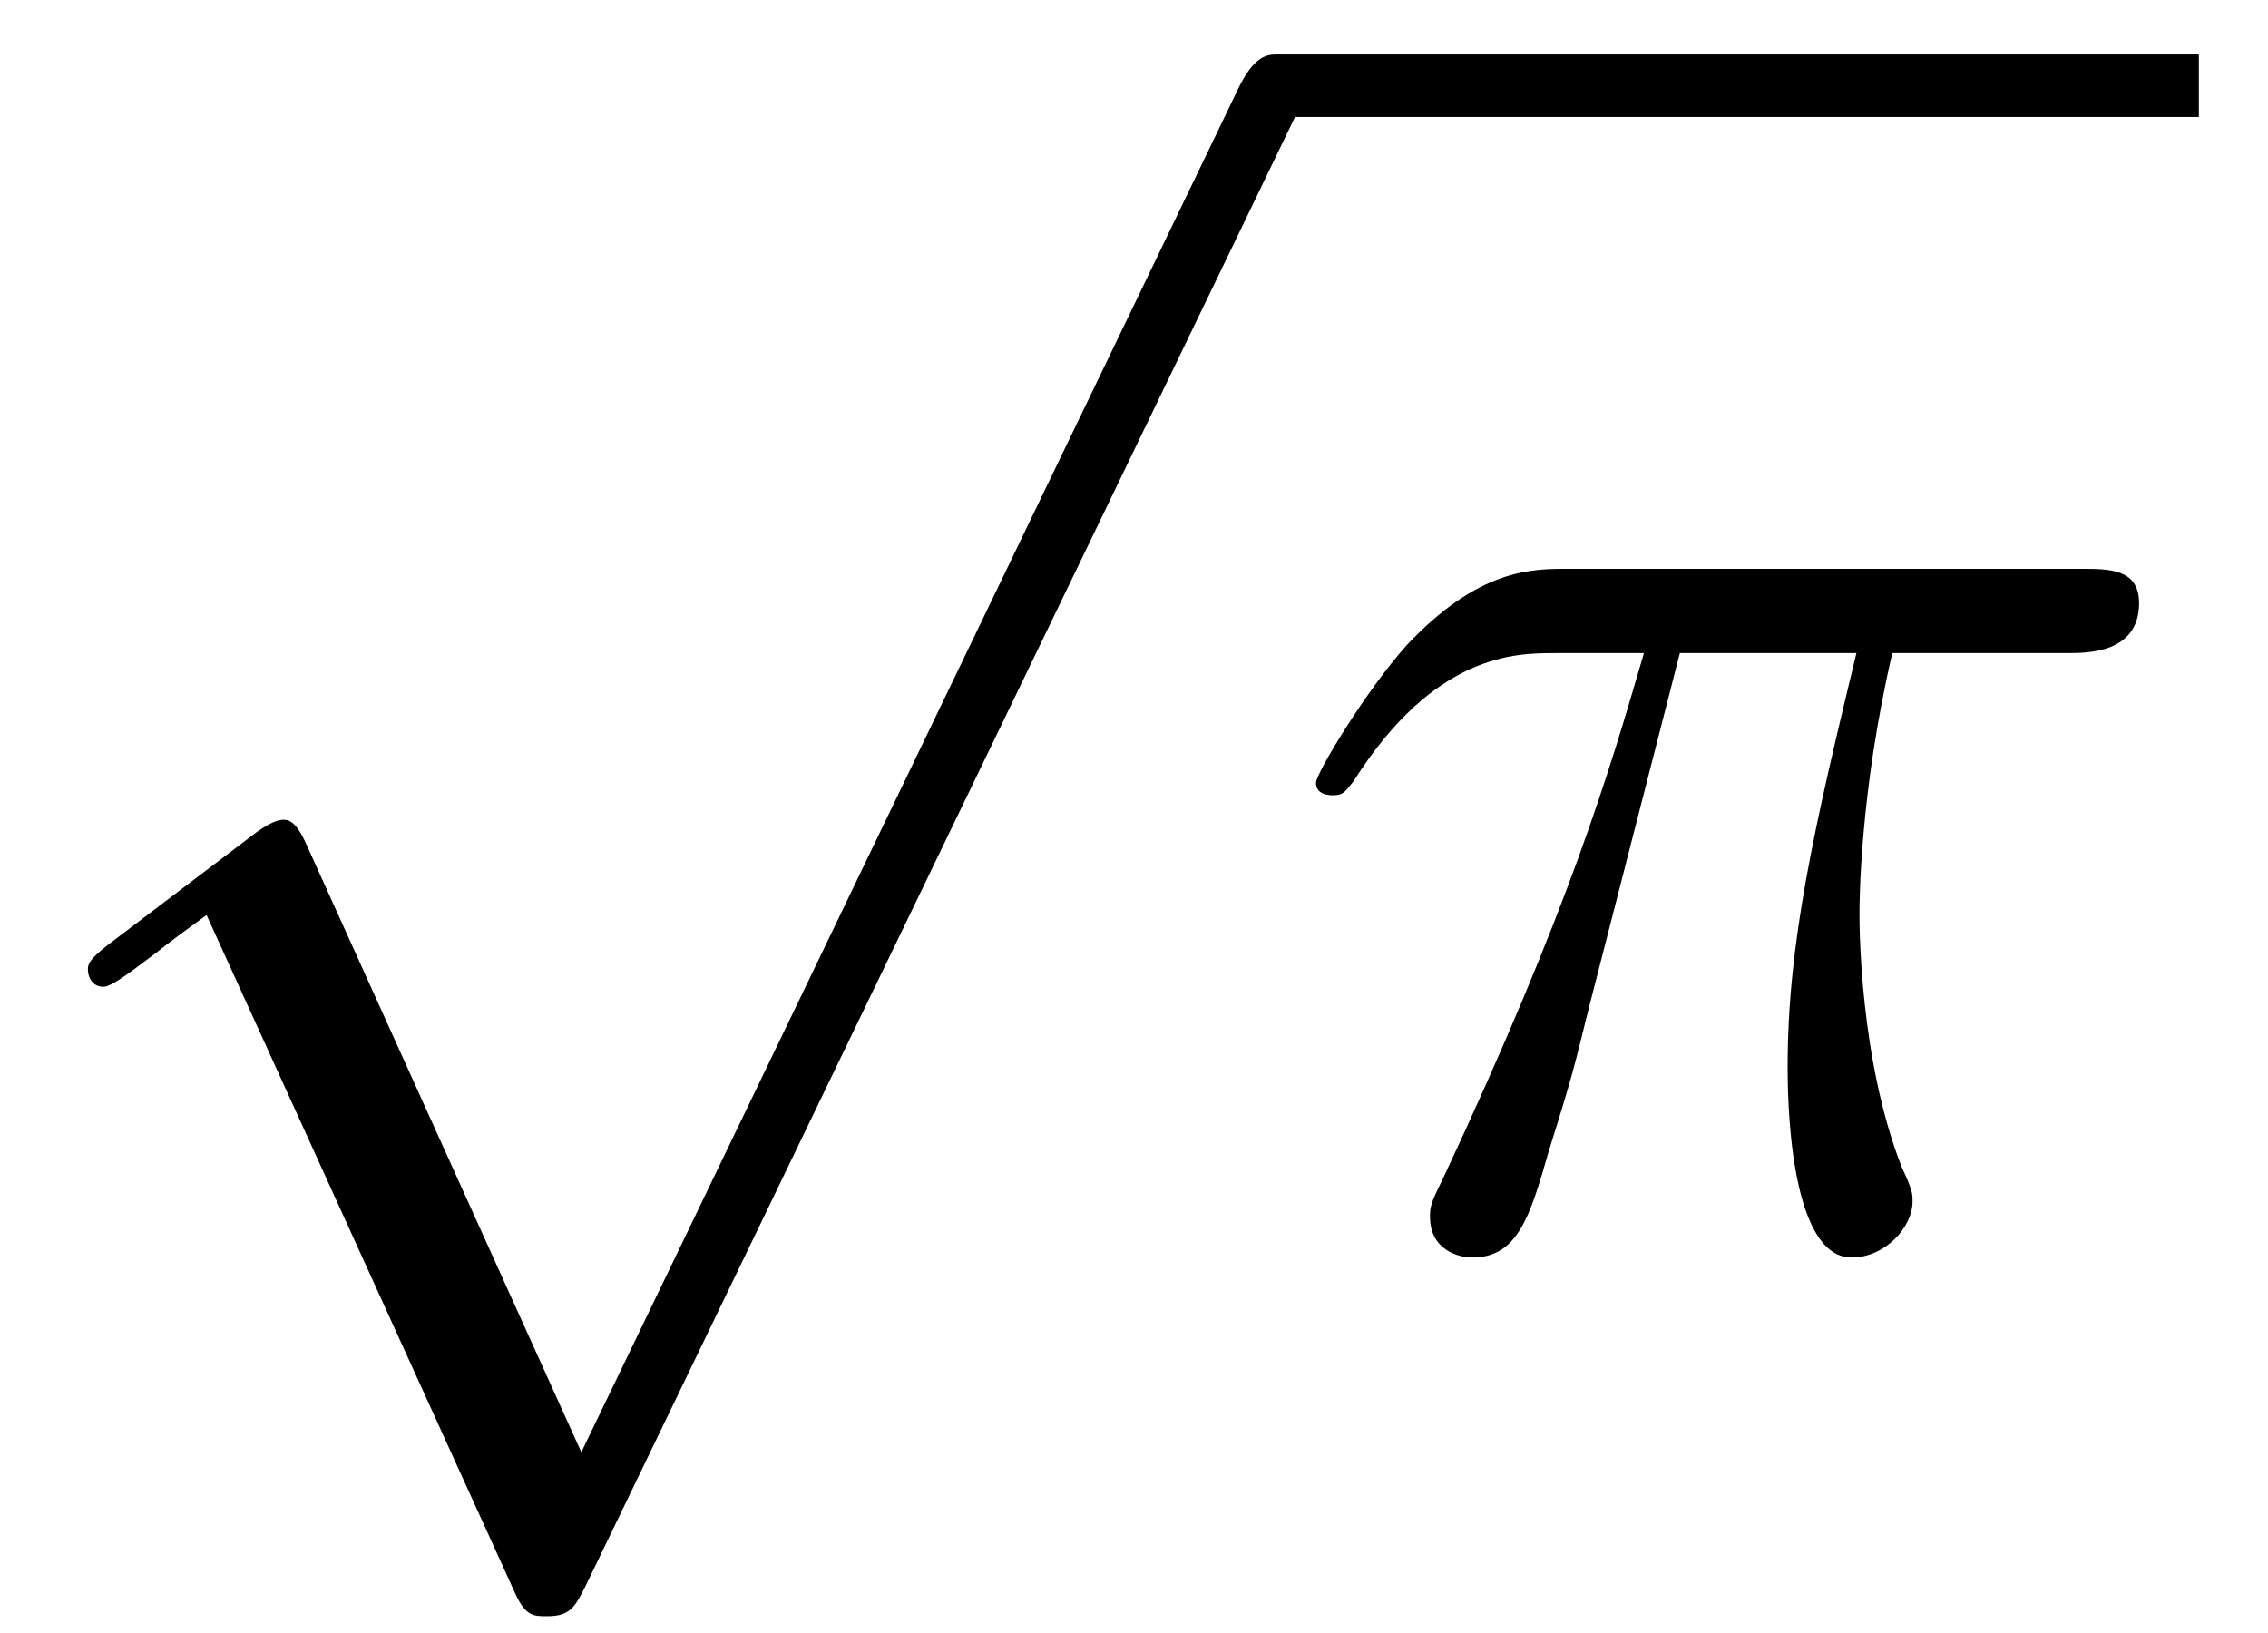
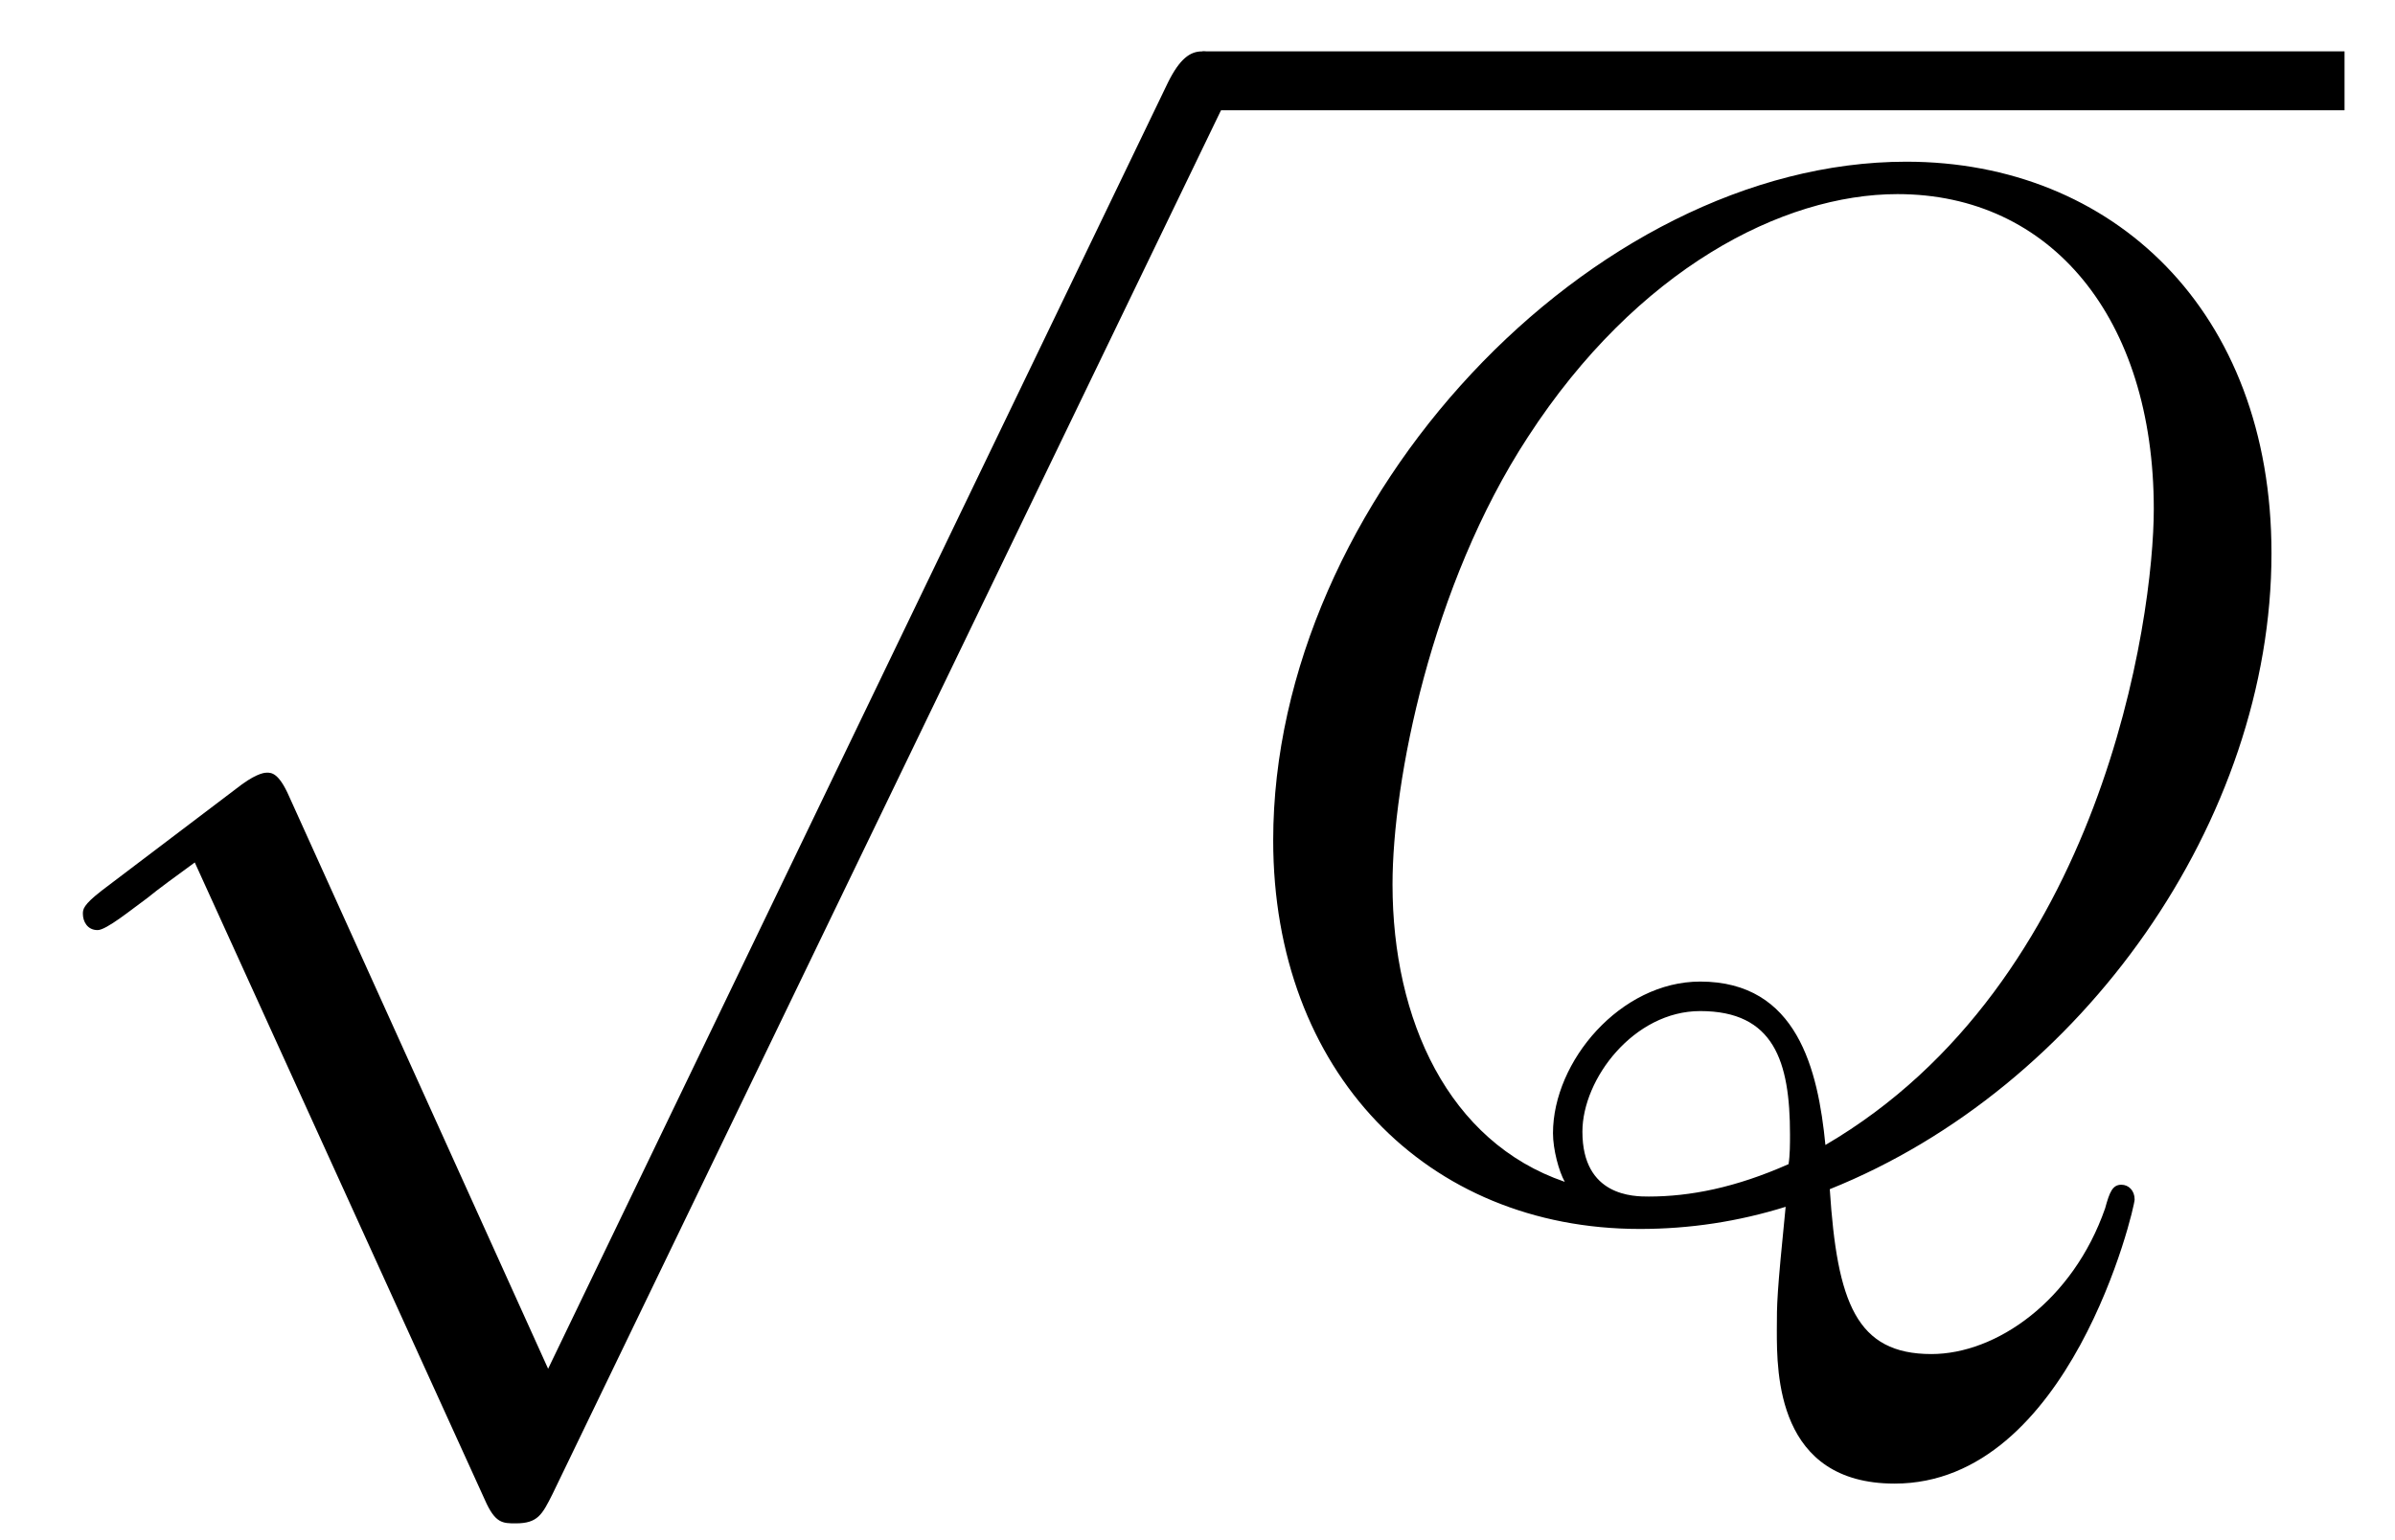
- <svg xmlns="http://www.w3.org/2000/svg" version="1.1" width="25pt" height="18pt" viewBox="0 -18 25 18">
+ <svg xmlns="http://www.w3.org/2000/svg" version="1.1" width="28pt" height="18pt" viewBox="0 -18 28 18">
  <g id="page1">
    <g transform="matrix(1 0 0 -1 0 0)">
      <path d="M6.408 1.993L3.379 8.689C3.258 8.964 3.172 8.964 3.12 8.964C3.103 8.964 3.017 8.964 2.828 8.827L1.192 7.587C.969 7.415 .969 7.364 .969 7.312C.969 7.226 1.02 7.123 1.141 7.123C1.244 7.123 1.537 7.364 1.726 7.501C1.829 7.587 2.088 7.777 2.277 7.914L5.668 .461C5.789 .185 5.875 .185 6.03 .185C6.288 .185 6.339 .288 6.46 .529L14.275 16.711C14.396 16.952 14.396 17.021 14.396 17.055C14.396 17.228 14.258 17.399 14.052 17.399C13.914 17.399 13.793 17.313 13.656 17.038L6.408 1.993Z" />
-       <path d="M14.059 17.055H24.238" stroke="#000" fill="none" stroke-width=".689" stroke-miterlimit="10" />
-       <path d="M18.517 10.801H20.463C19.998 8.873 19.705 7.616 19.705 6.239C19.705 5.998 19.705 4.139 20.411 4.139C20.773 4.139 21.082 4.466 21.082 4.759C21.082 4.845 21.082 4.879 20.962 5.137C20.497 6.325 20.497 7.805 20.497 7.926C20.497 8.029 20.497 9.252 20.859 10.801H22.787C23.011 10.801 23.579 10.801 23.579 11.352C23.579 11.73 23.251 11.73 22.941 11.73H17.278C16.882 11.73 16.297 11.73 15.505 10.887C15.057 10.388 14.506 9.475 14.506 9.372C14.506 9.269 14.593 9.234 14.696 9.234C14.816 9.234 14.834 9.286 14.92 9.389C15.815 10.801 16.71 10.801 17.14 10.801H18.121C17.743 9.51 17.312 8.012 15.901 4.999C15.763 4.724 15.763 4.69 15.763 4.586C15.763 4.225 16.073 4.139 16.228 4.139C16.727 4.139 16.865 4.586 17.071 5.309C17.347 6.187 17.347 6.222 17.519 6.91L18.517 10.801Z" />
+       <path d="M14.059 17.055H27.41" stroke="#000" fill="none" stroke-width=".689" stroke-miterlimit="10" />
+       <path d="M21.392 4.093C24.353 5.281 26.556 8.414 26.556 11.53C26.556 14.37 24.697 16.109 22.287 16.109C18.604 16.109 14.885 12.15 14.885 8.173C14.885 5.47 16.676 3.628 19.172 3.628C19.757 3.628 20.325 3.715 20.876 3.887C20.773 2.854 20.773 2.768 20.773 2.441C20.773 1.942 20.773 .65 22.15 .65C24.198 .65 24.956 3.869 24.956 3.973C24.956 4.076 24.887 4.145 24.801 4.145C24.697 4.145 24.663 4.059 24.611 3.869C24.233 2.785 23.337 2.165 22.58 2.165C21.702 2.165 21.478 2.768 21.392 4.093ZM18.294 4.179C16.934 4.644 16.28 6.073 16.28 7.657C16.28 8.862 16.727 11.151 17.863 12.89C19.137 14.852 20.841 15.73 22.184 15.73C23.975 15.73 25.18 14.284 25.18 12.046C25.18 10.772 24.577 6.503 21.341 4.61C21.255 5.487 21.014 6.521 19.877 6.521C18.948 6.521 18.156 5.591 18.156 4.747C18.156 4.558 18.225 4.3 18.294 4.179ZM20.91 4.386C20.291 4.111 19.757 4.007 19.275 4.007C19.103 4.007 18.5 4.007 18.5 4.765C18.5 5.384 19.103 6.176 19.877 6.176C20.738 6.176 20.927 5.591 20.927 4.73C20.927 4.627 20.927 4.489 20.91 4.386Z" />
    </g>
  </g>
</svg>
